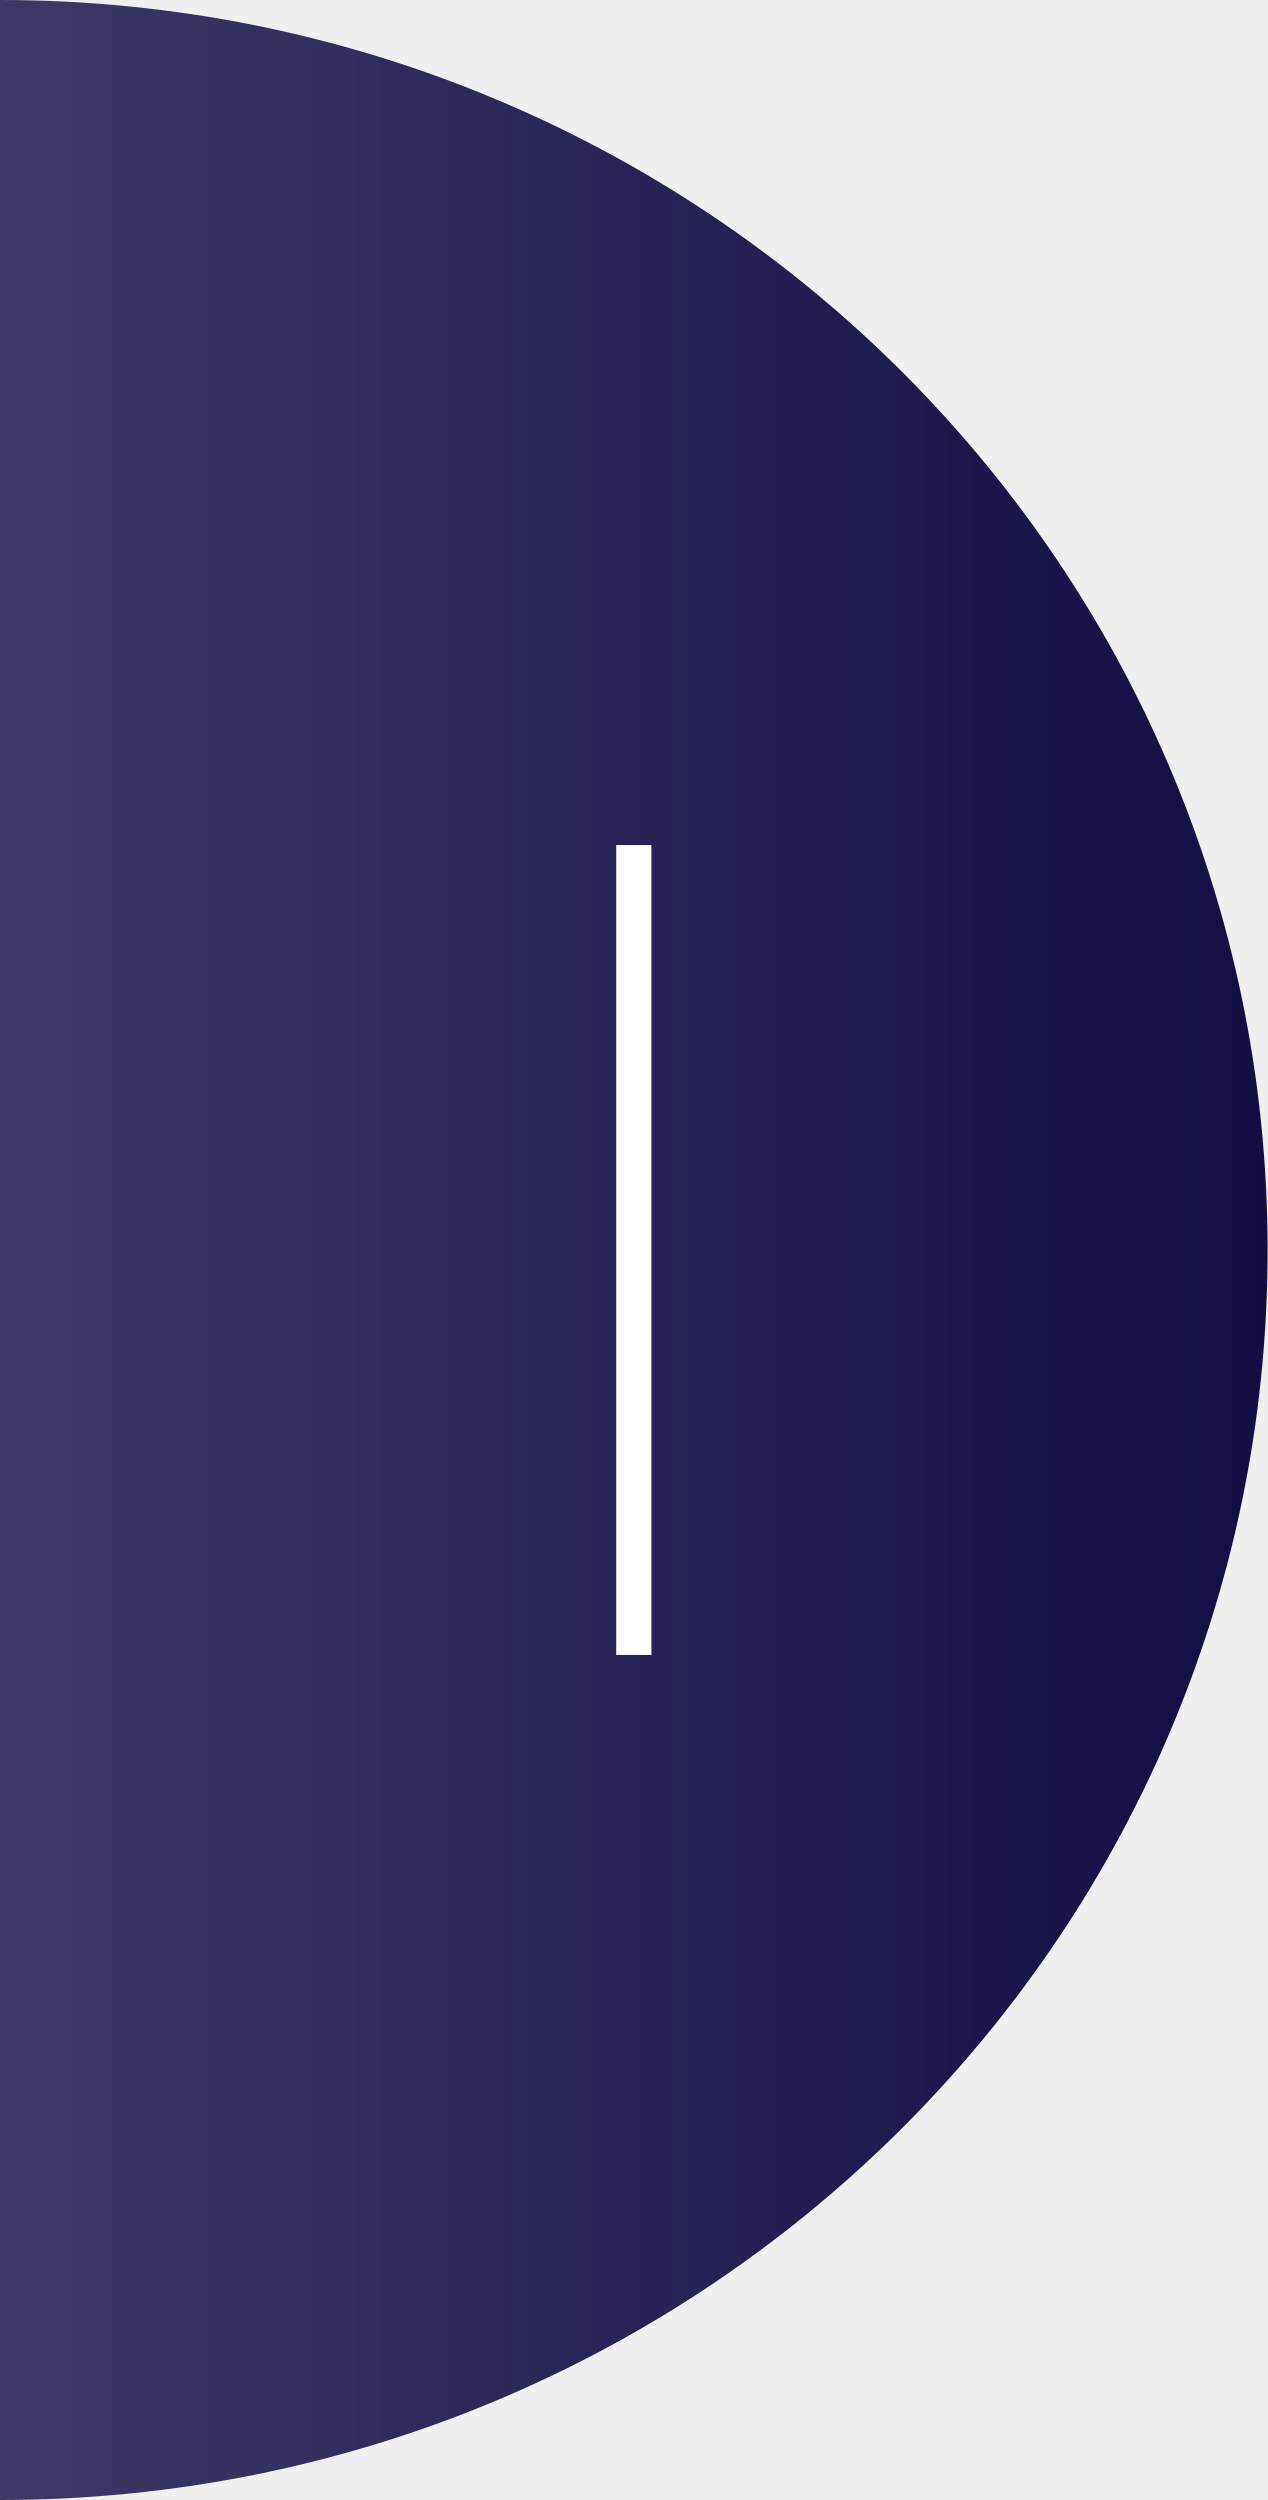
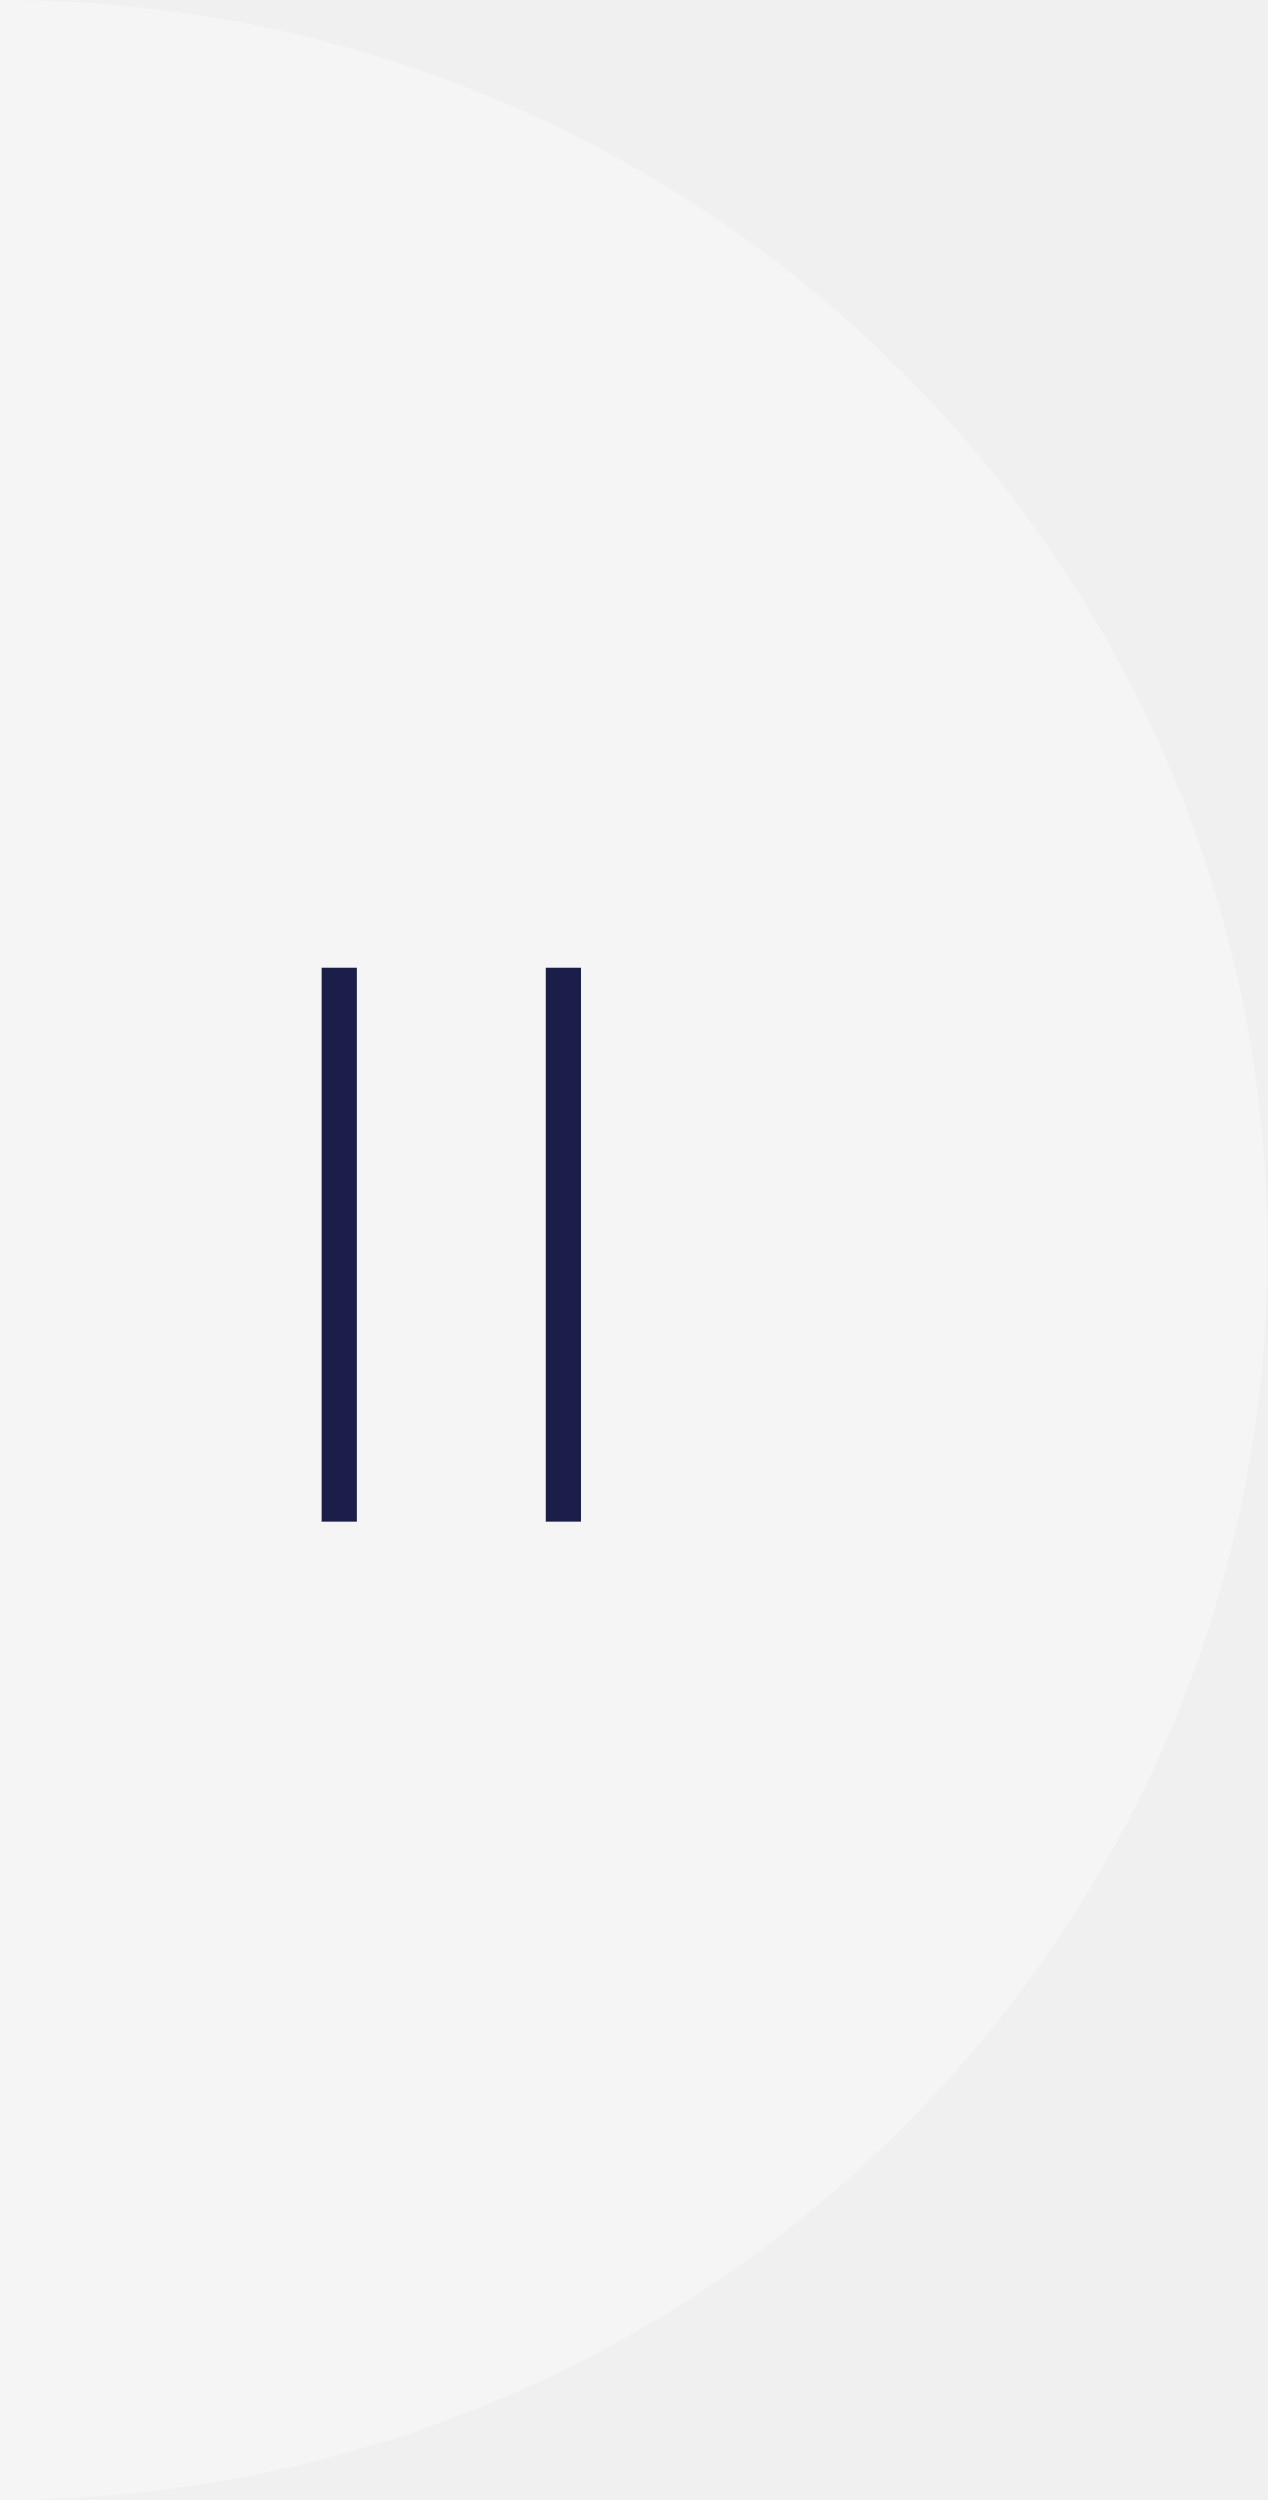
<svg xmlns="http://www.w3.org/2000/svg" width="72" height="142" viewBox="0 0 72 142" fill="none">
-   <path d="M72 71C72 31.788 39.764 0 0 0V142C39.764 142 72 110.212 72 71Z" fill="url(#paint0_linear)" />
-   <path d="M36 48L36 94" stroke="white" stroke-width="2" />
-   <defs>
-     <linearGradient id="paint0_linear" x1="72" y1="71" x2="1.07288e-06" y2="71" gradientUnits="userSpaceOnUse">
-       <stop stop-color="#120E44" />
-       <stop offset="1" stop-color="#0D0944" stop-opacity="0.79" />
-     </linearGradient>
-   </defs>
+   <path d="M72 71C72 31.788 39.764 0 0 0V142C39.764 142 72 110.212 72 71Z" fill="#F5F5F5" />
+   <path d="M19.269 86.429L19.269 54.967" stroke="#1A1E48" stroke-width="2" />
+   <path d="M32 86.429L32 54.967" stroke="#1A1E48" stroke-width="2" />
</svg>
